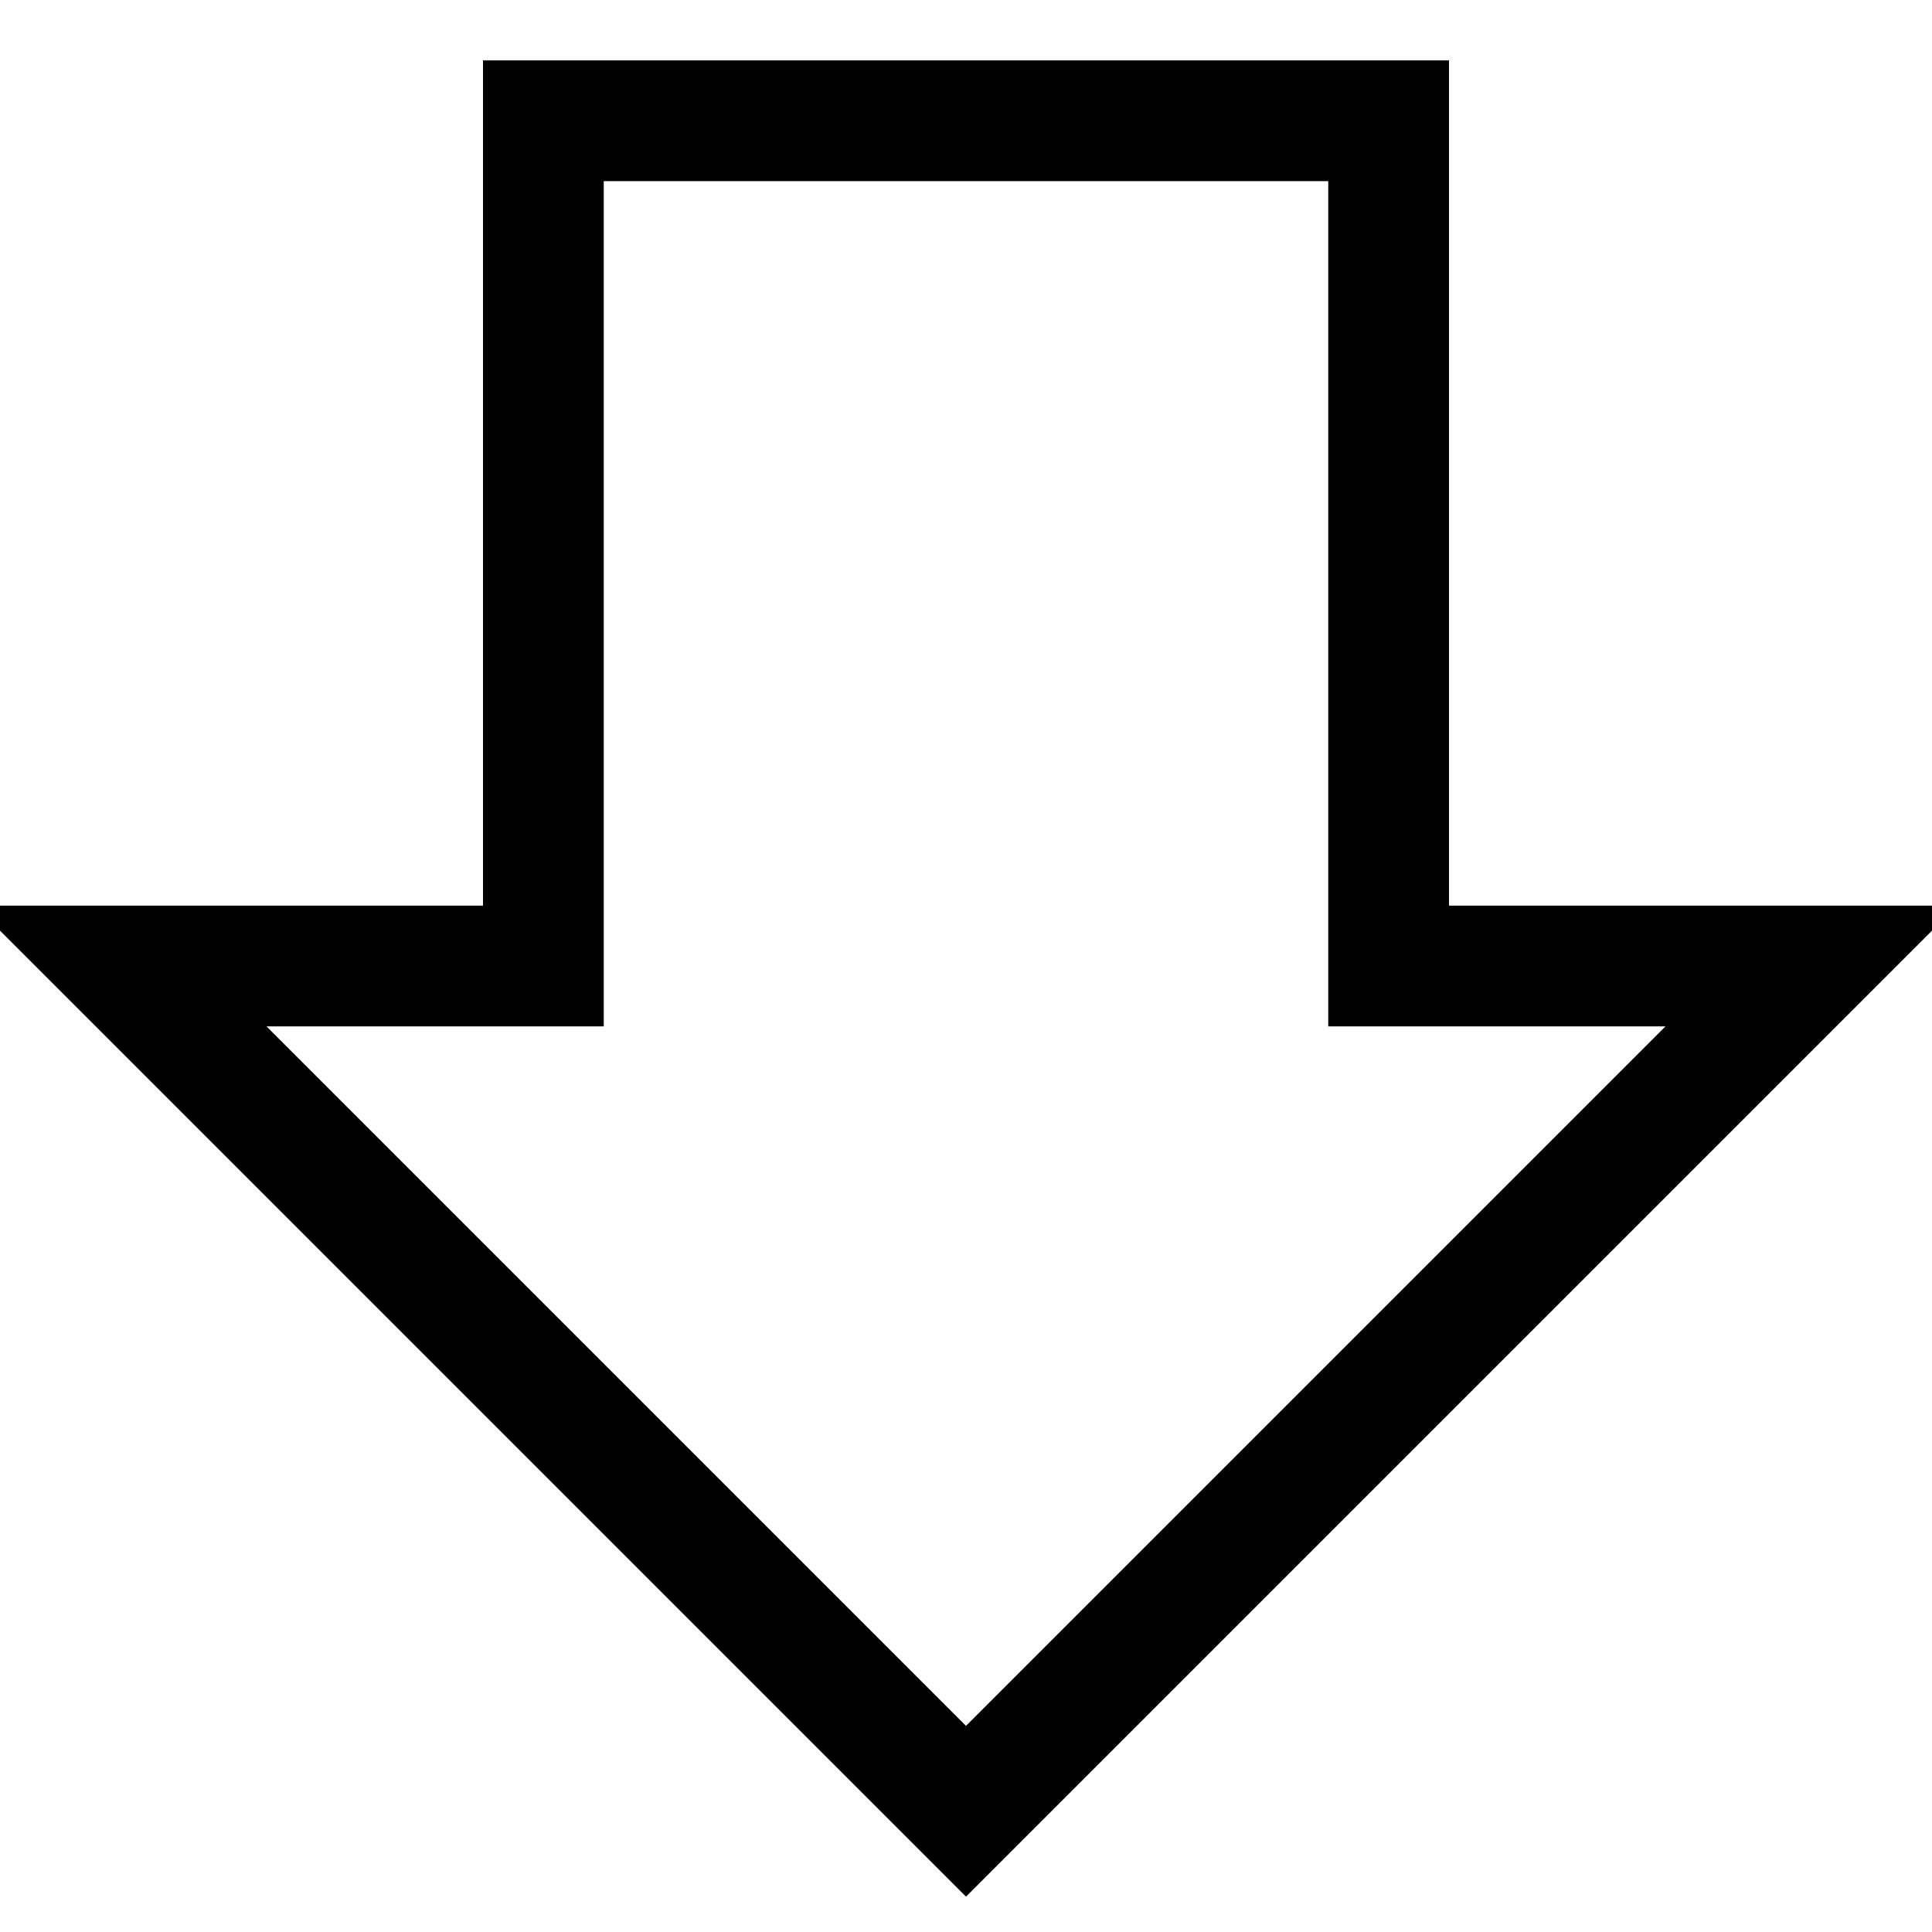
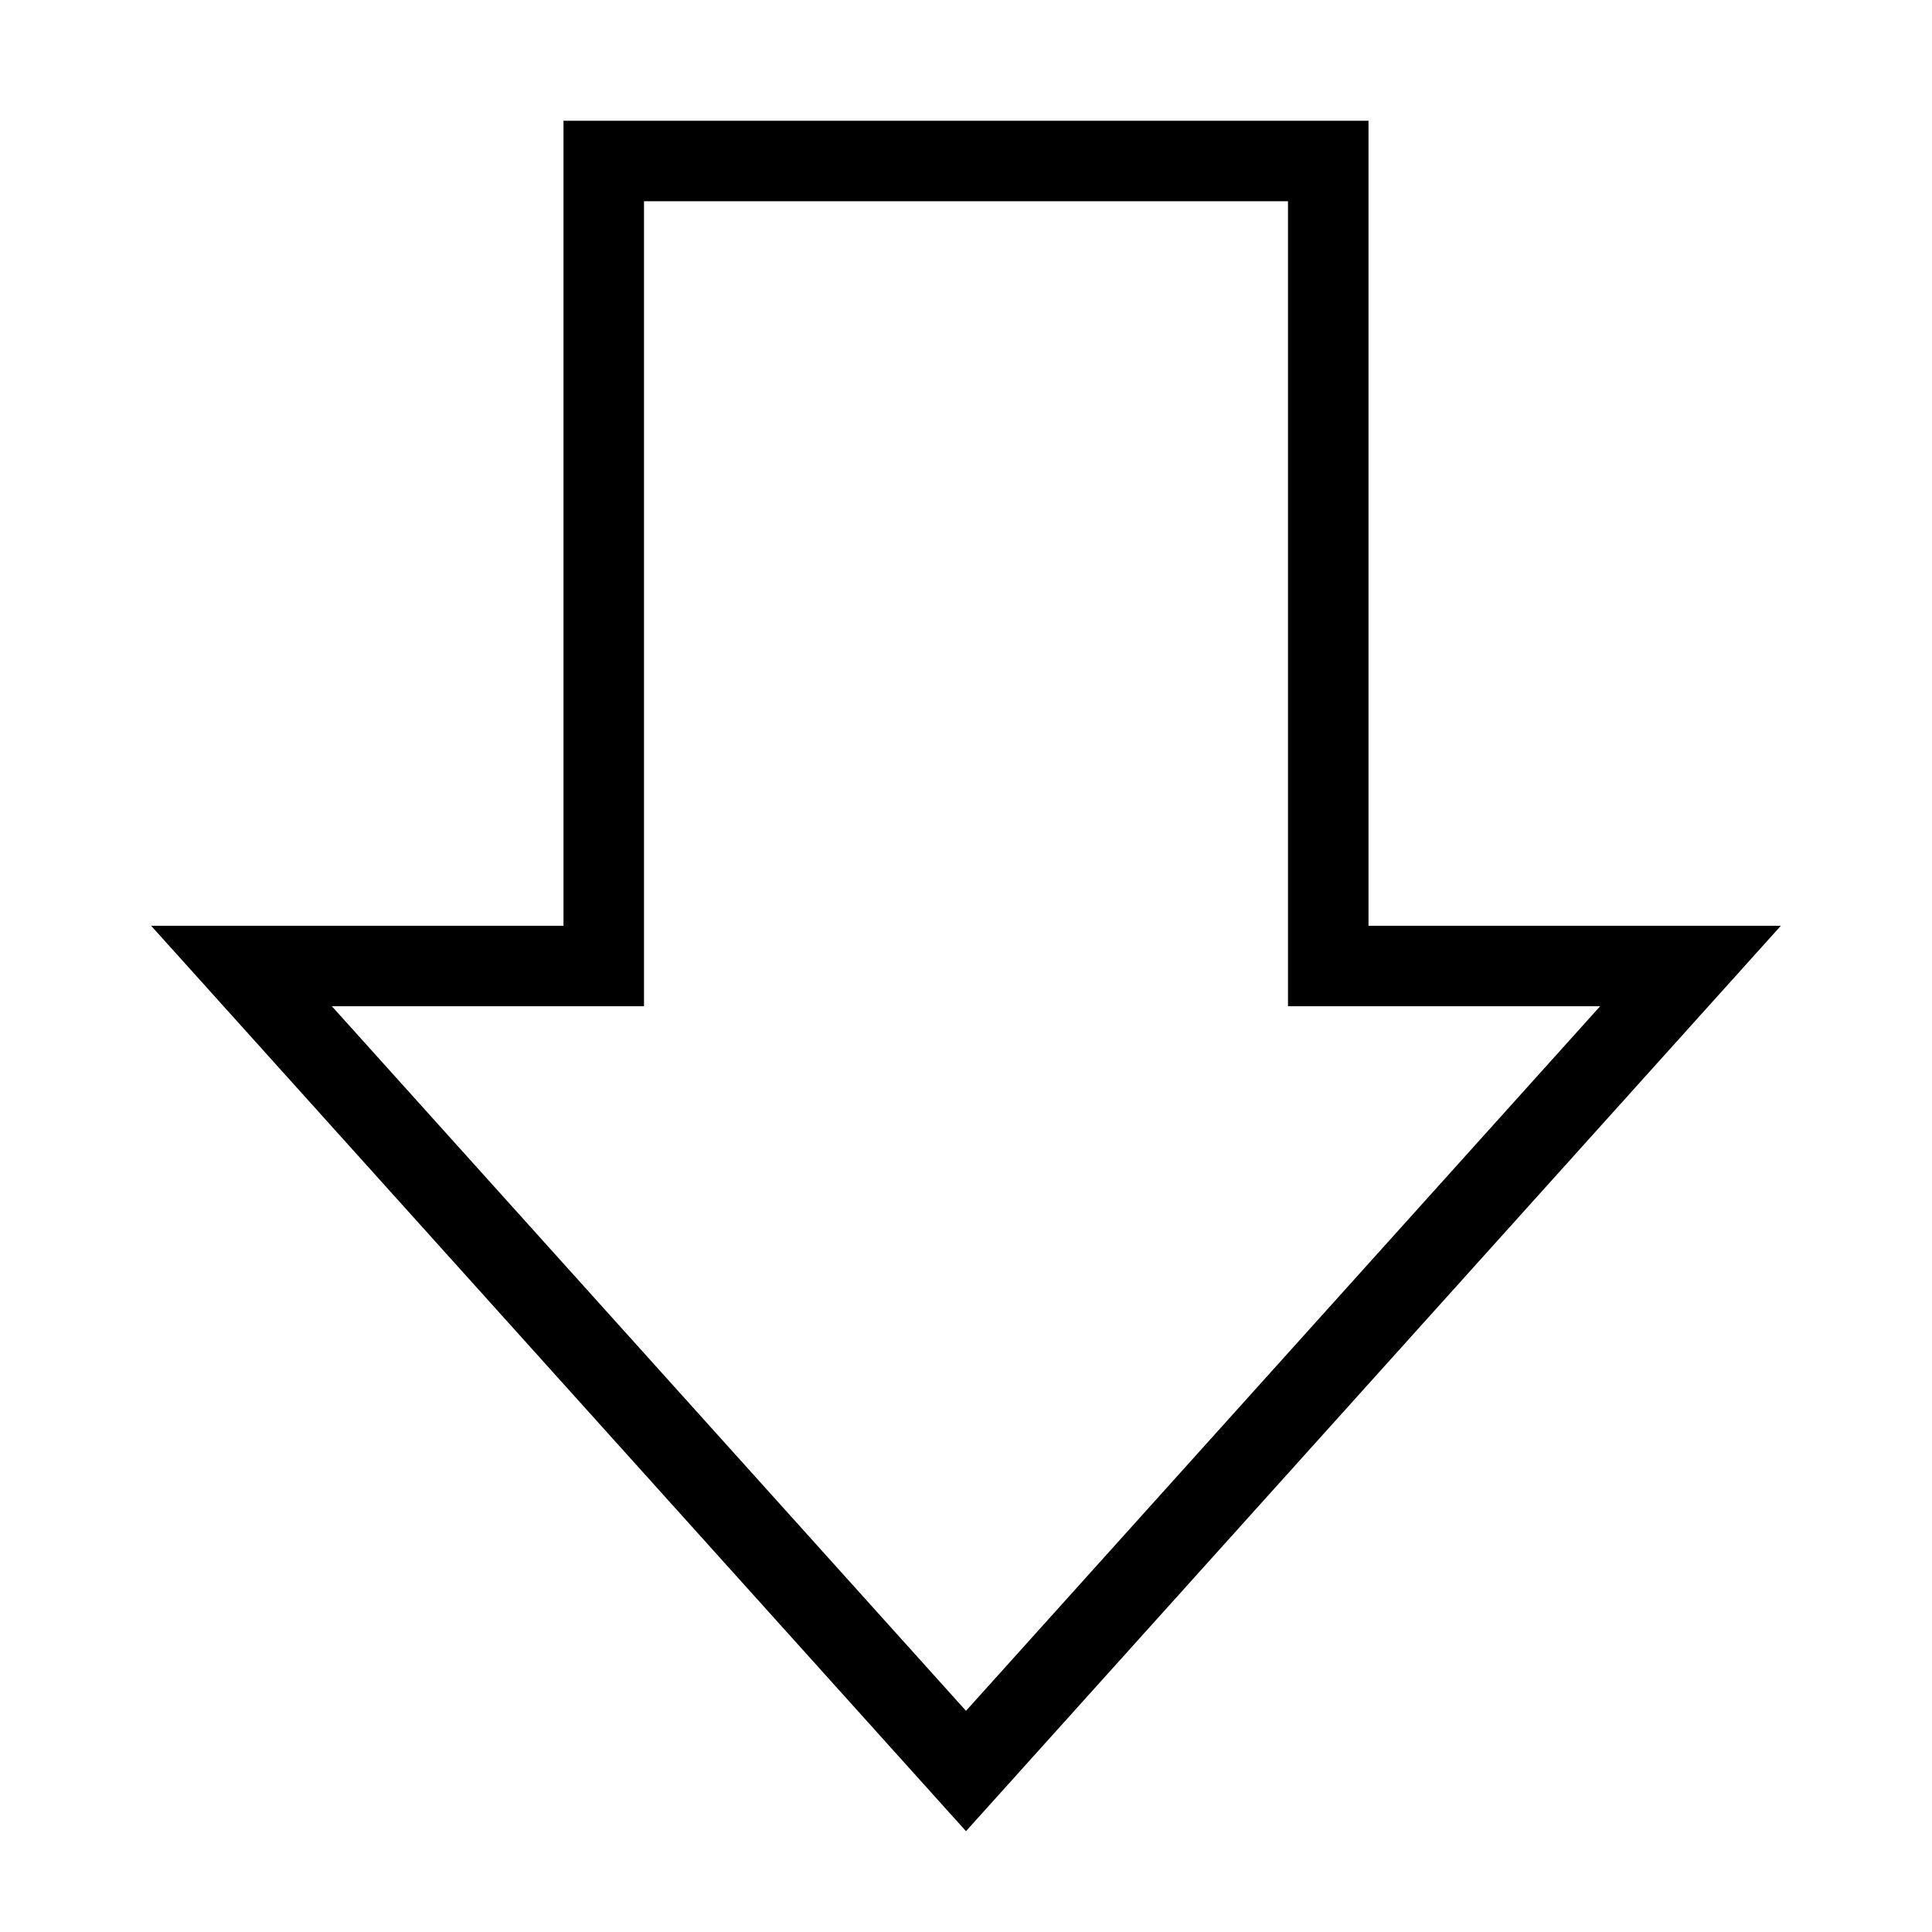
- <svg xmlns="http://www.w3.org/2000/svg" width="16px" height="16px" viewBox="0 0 16 16" version="1.1">
+ <svg xmlns="http://www.w3.org/2000/svg" width="24px" height="24px" viewBox="0 0 24 24" version="1.1">
  <defs />
  <g id="Page-1" stroke="none" stroke-width="1" fill="none" fill-rule="evenodd">
-     <g id="Artboard" transform="translate(-363, -23)" stroke="#000000">
-       <path d="M371,27.5 L364,27.5 L364,34.5 L371,34.5 L371,38 L378,31 L371,24 L371,27.5 Z" id="pull-icon" transform="translate(371, 31) rotate(90) translate(-371, -31) " />
+     <g id="Pull-Artboard" stroke="#000000">
+       <path d="M12,7.5 L2,7.5 L2,16.5 L12,16.5 L12,21 L22,12 L12,3 L12,7.5 Z" id="pull-icon" transform="translate(12, 12) rotate(90) translate(-12, -12) " />
    </g>
  </g>
</svg>
